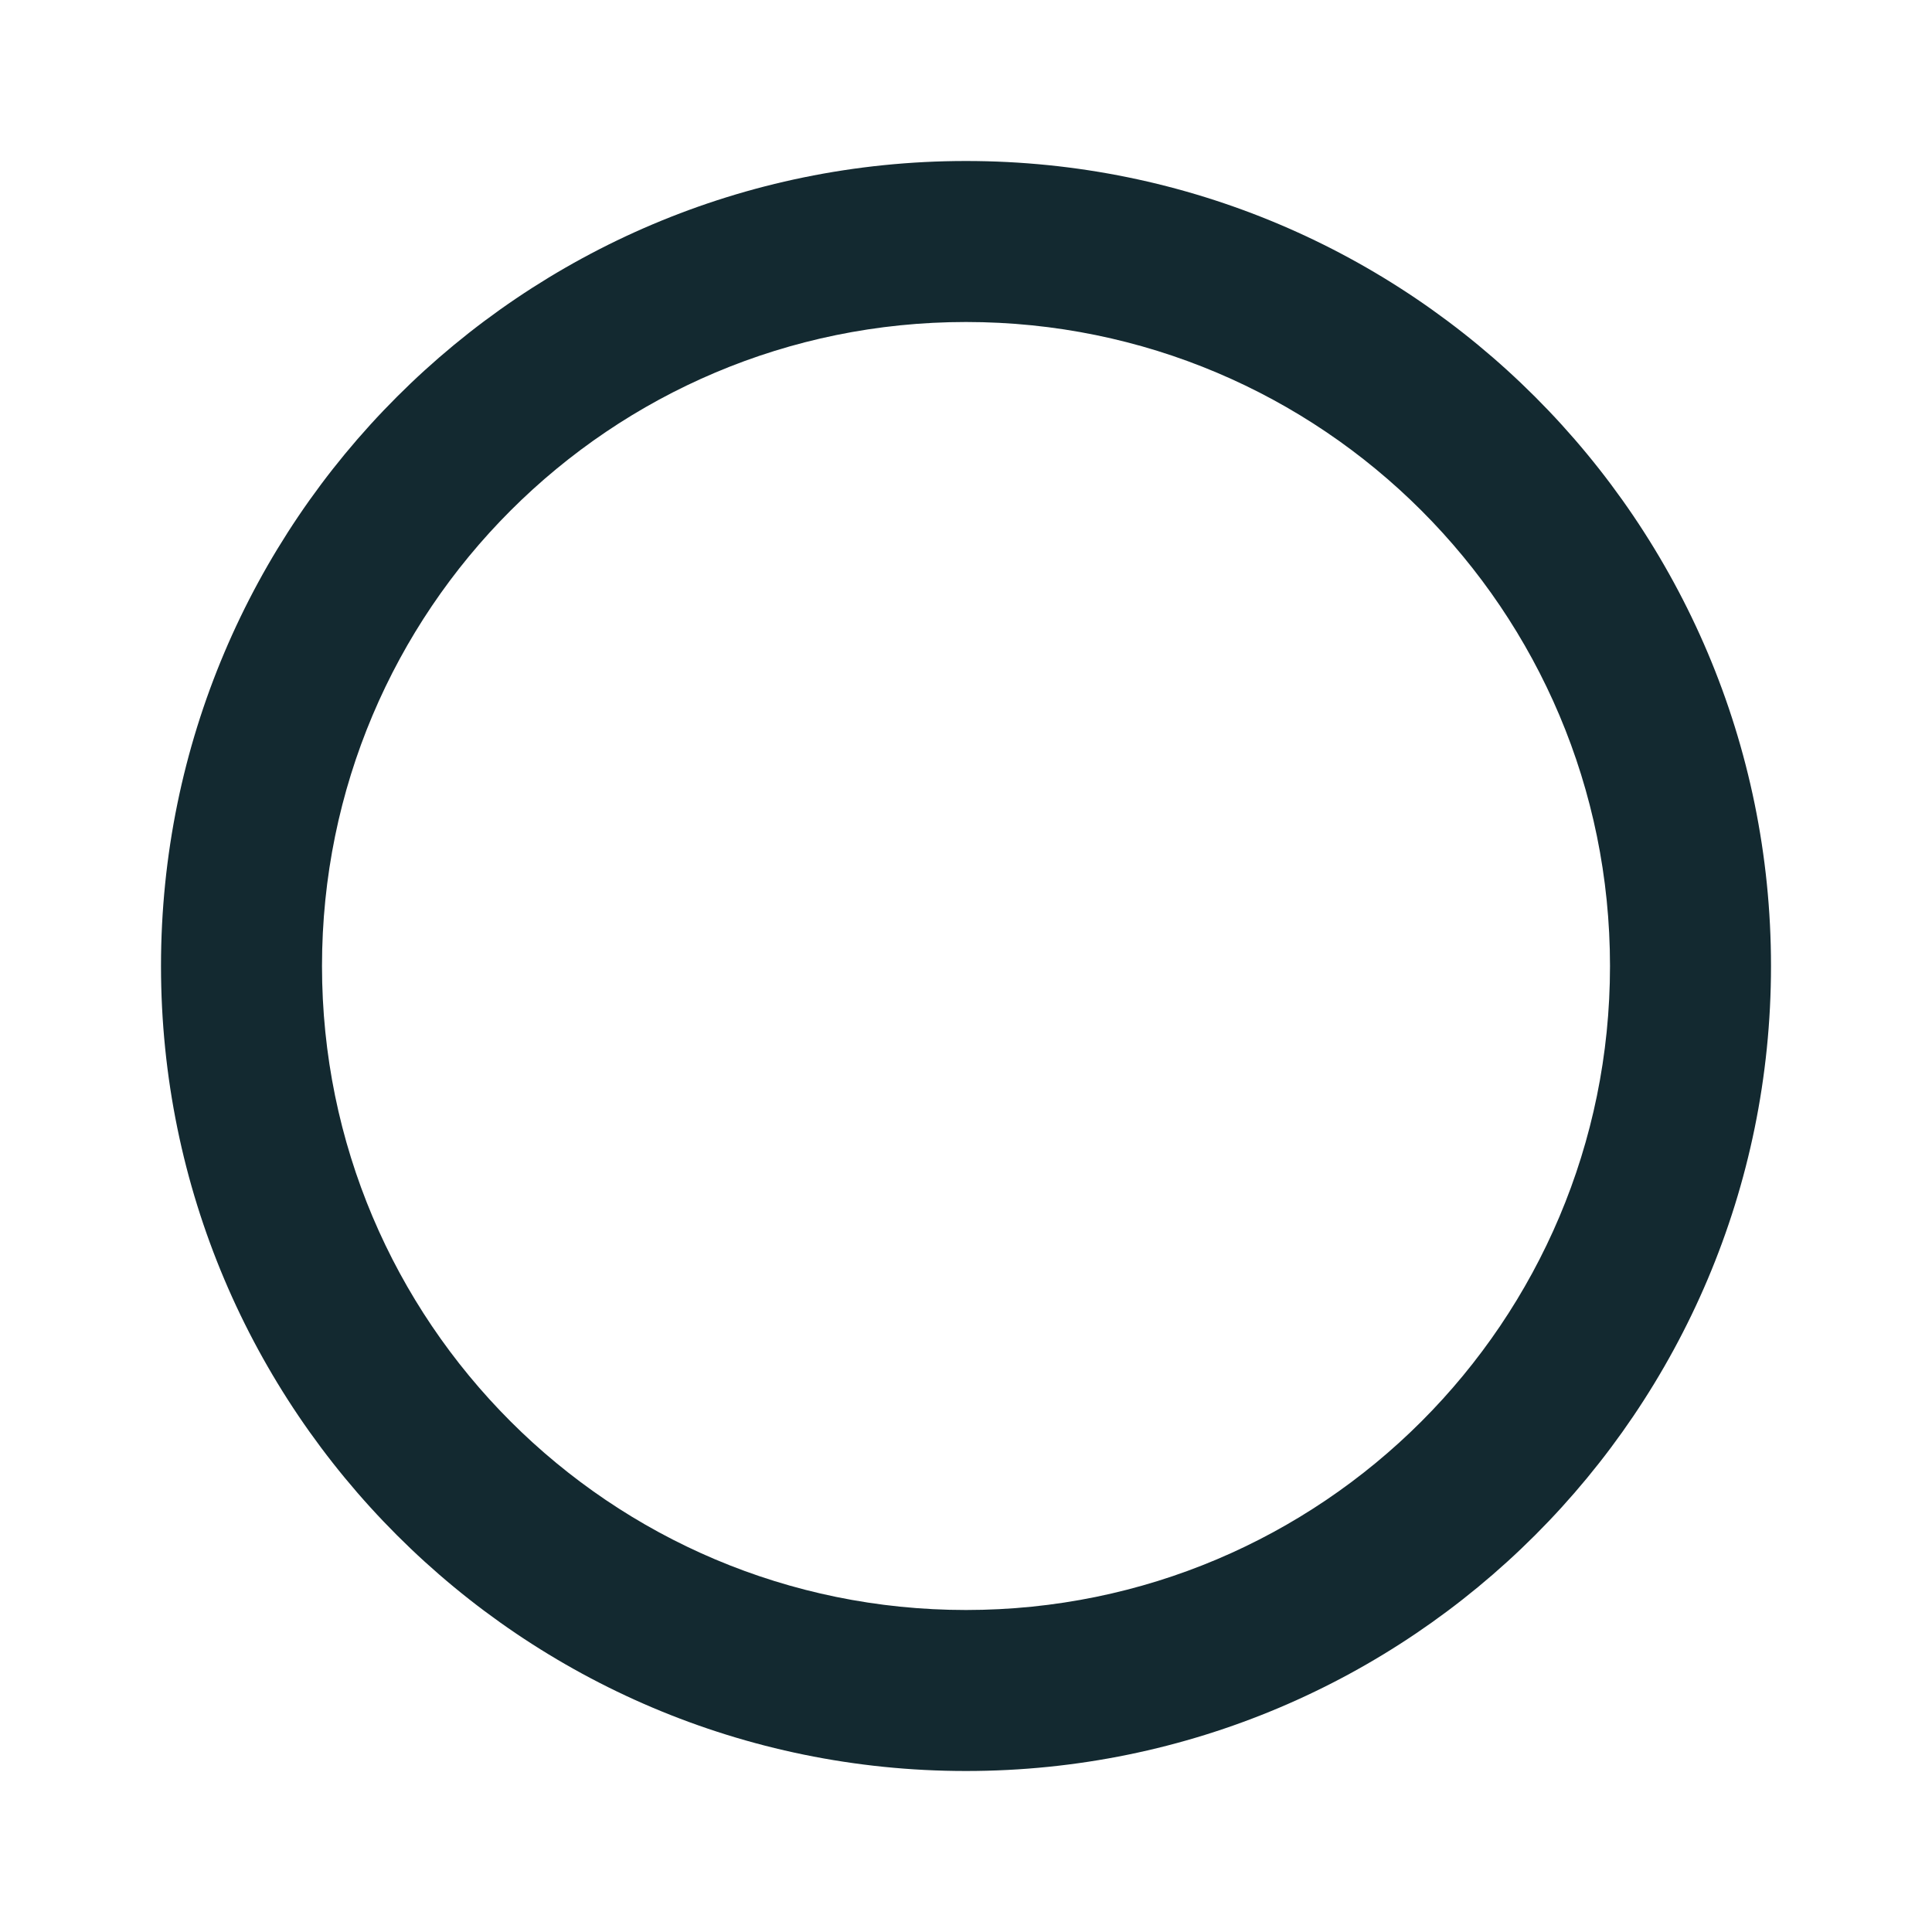
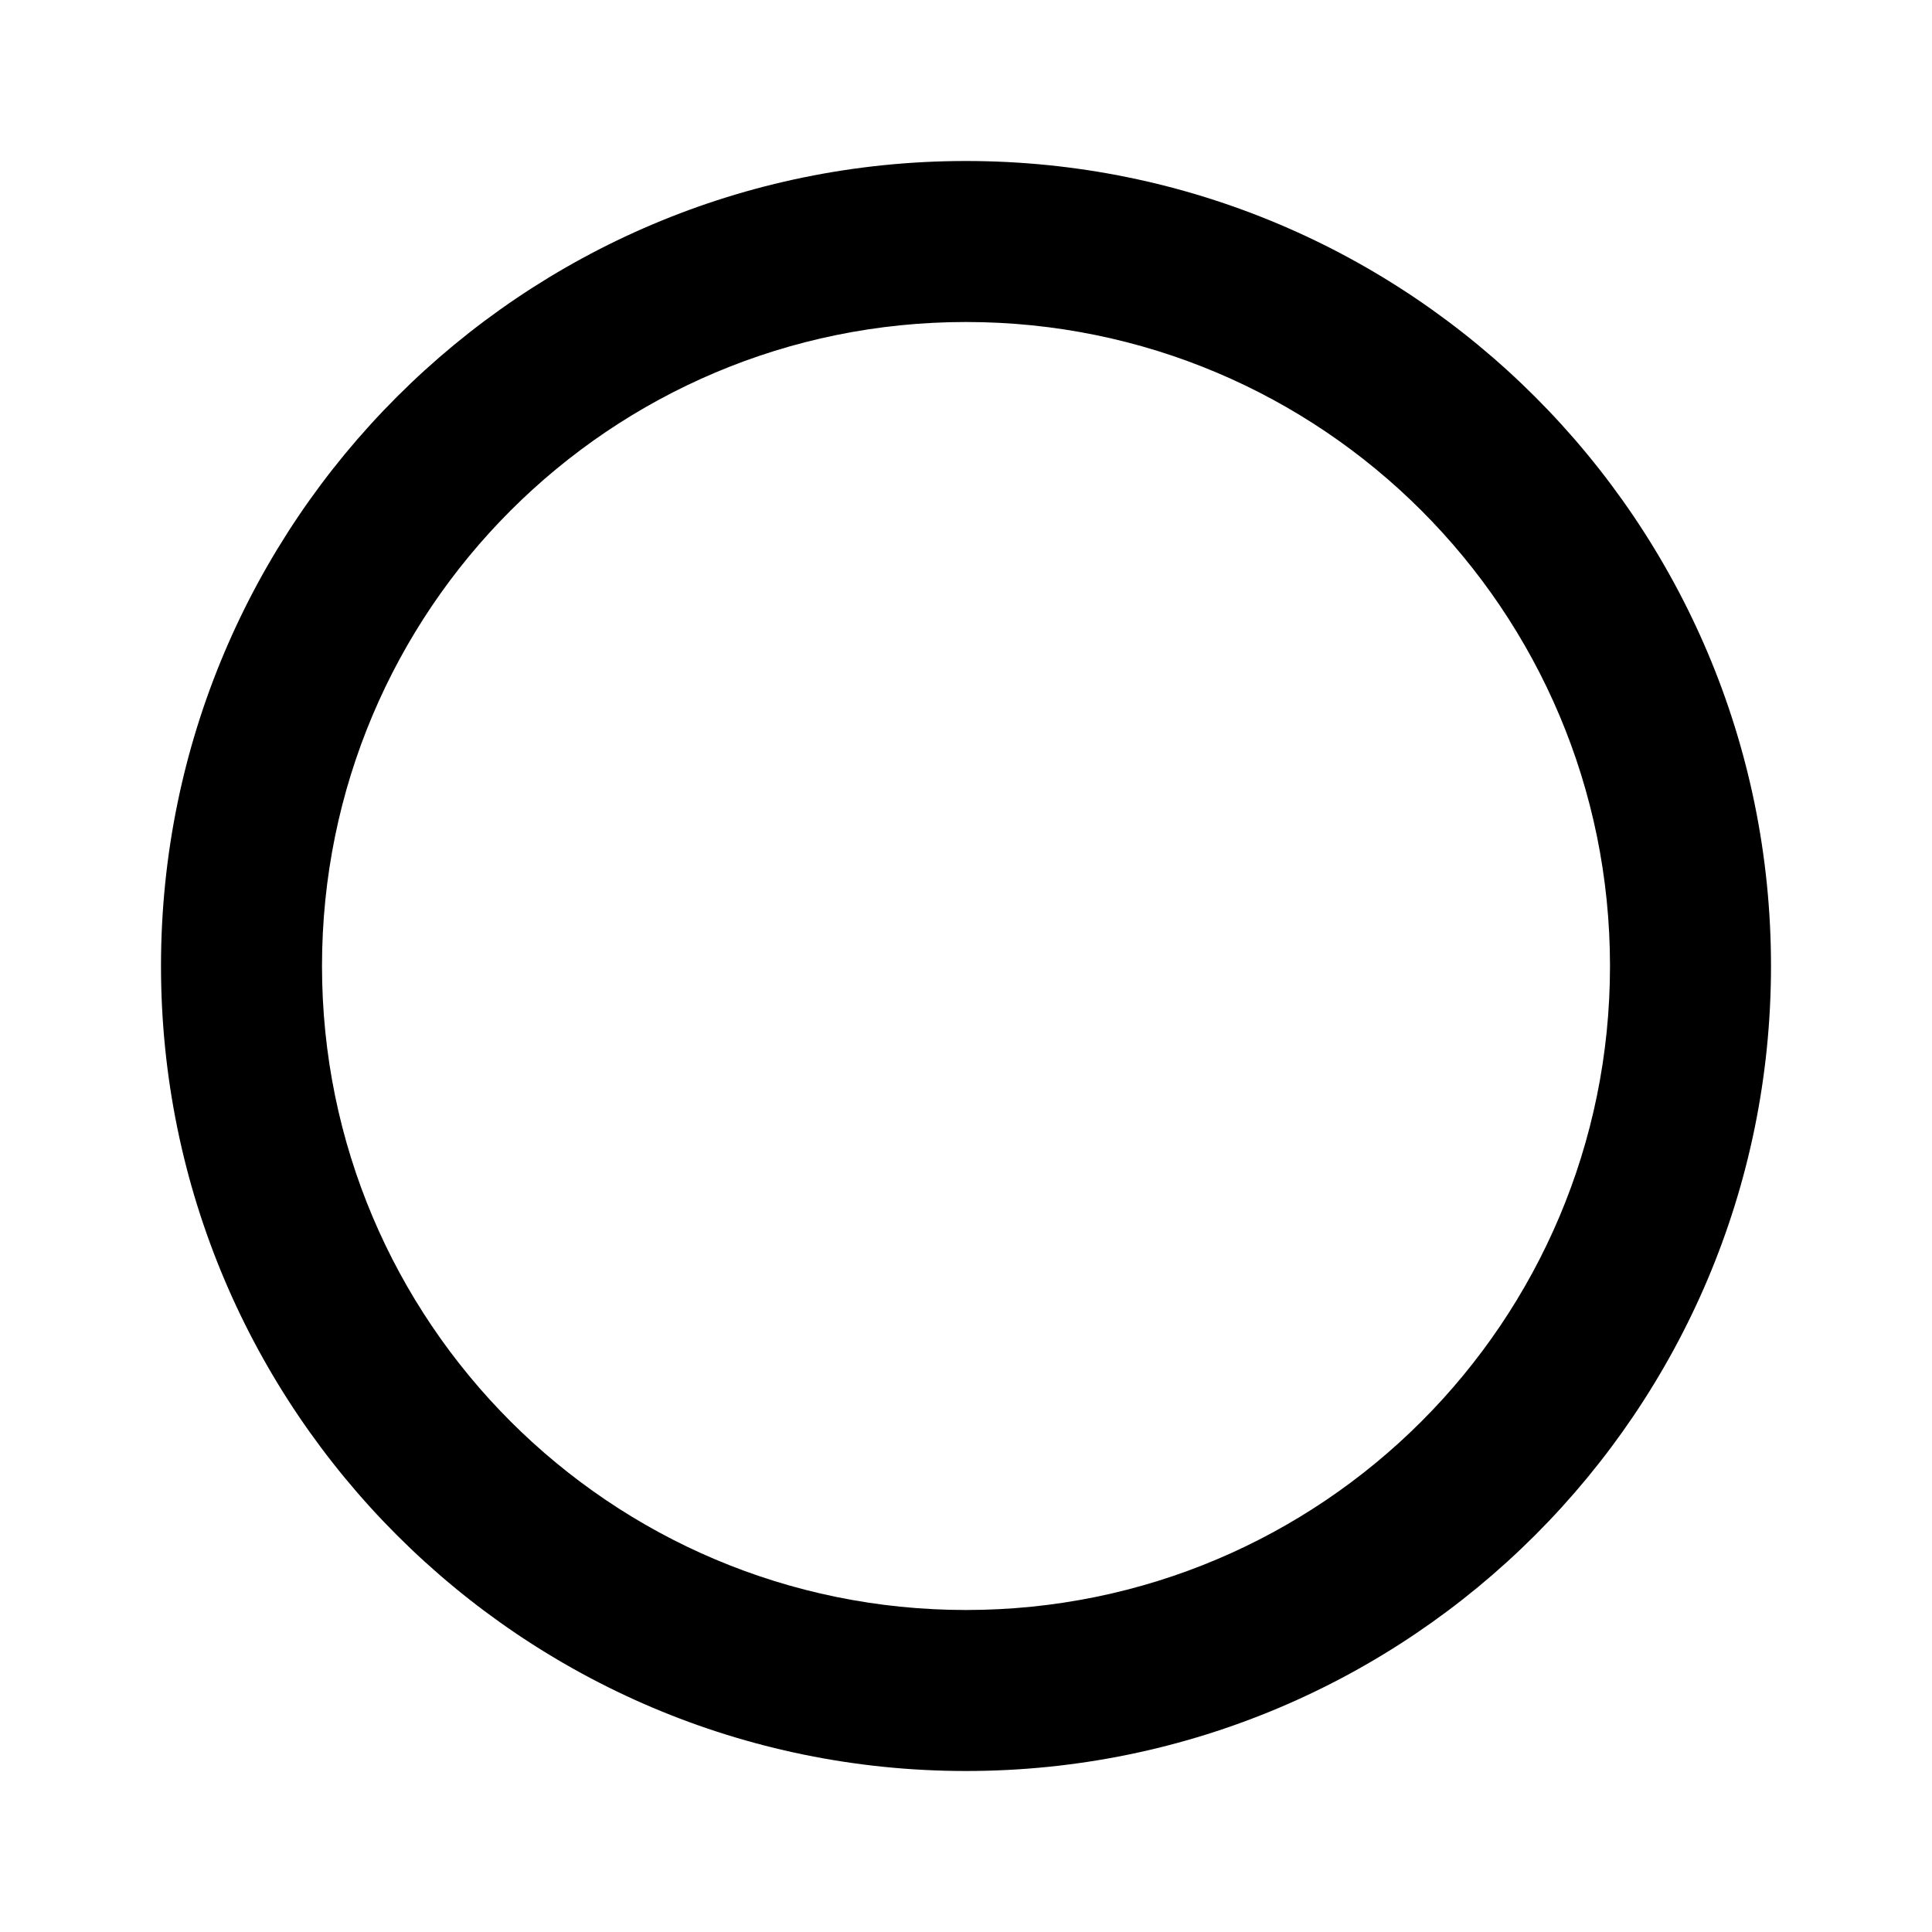
<svg xmlns="http://www.w3.org/2000/svg" width="24" height="24" viewBox="0 0 24 24" fill="none">
-   <path d="M12 2C6.48 2 2 6.48 2 12C2 17.52 6.48 22 12 22C17.52 22 22 17.52 22 12C22 6.48 17.52 2 12 2ZM12 20C7.58 20 4 16.42 4 12C4 7.58 7.58 4 12 4C16.42 4 20 7.58 20 12C20 16.42 16.42 20 12 20Z" fill="#132930" />
+   <path d="M12 2C6.48 2 2 6.48 2 12C2 17.52 6.48 22 12 22C17.52 22 22 17.52 22 12C22 6.48 17.52 2 12 2ZM12 20C7.58 20 4 16.42 4 12C4 7.58 7.58 4 12 4C16.42 4 20 7.58 20 12C20 16.42 16.42 20 12 20Z" fill="currentColor" />
</svg>
